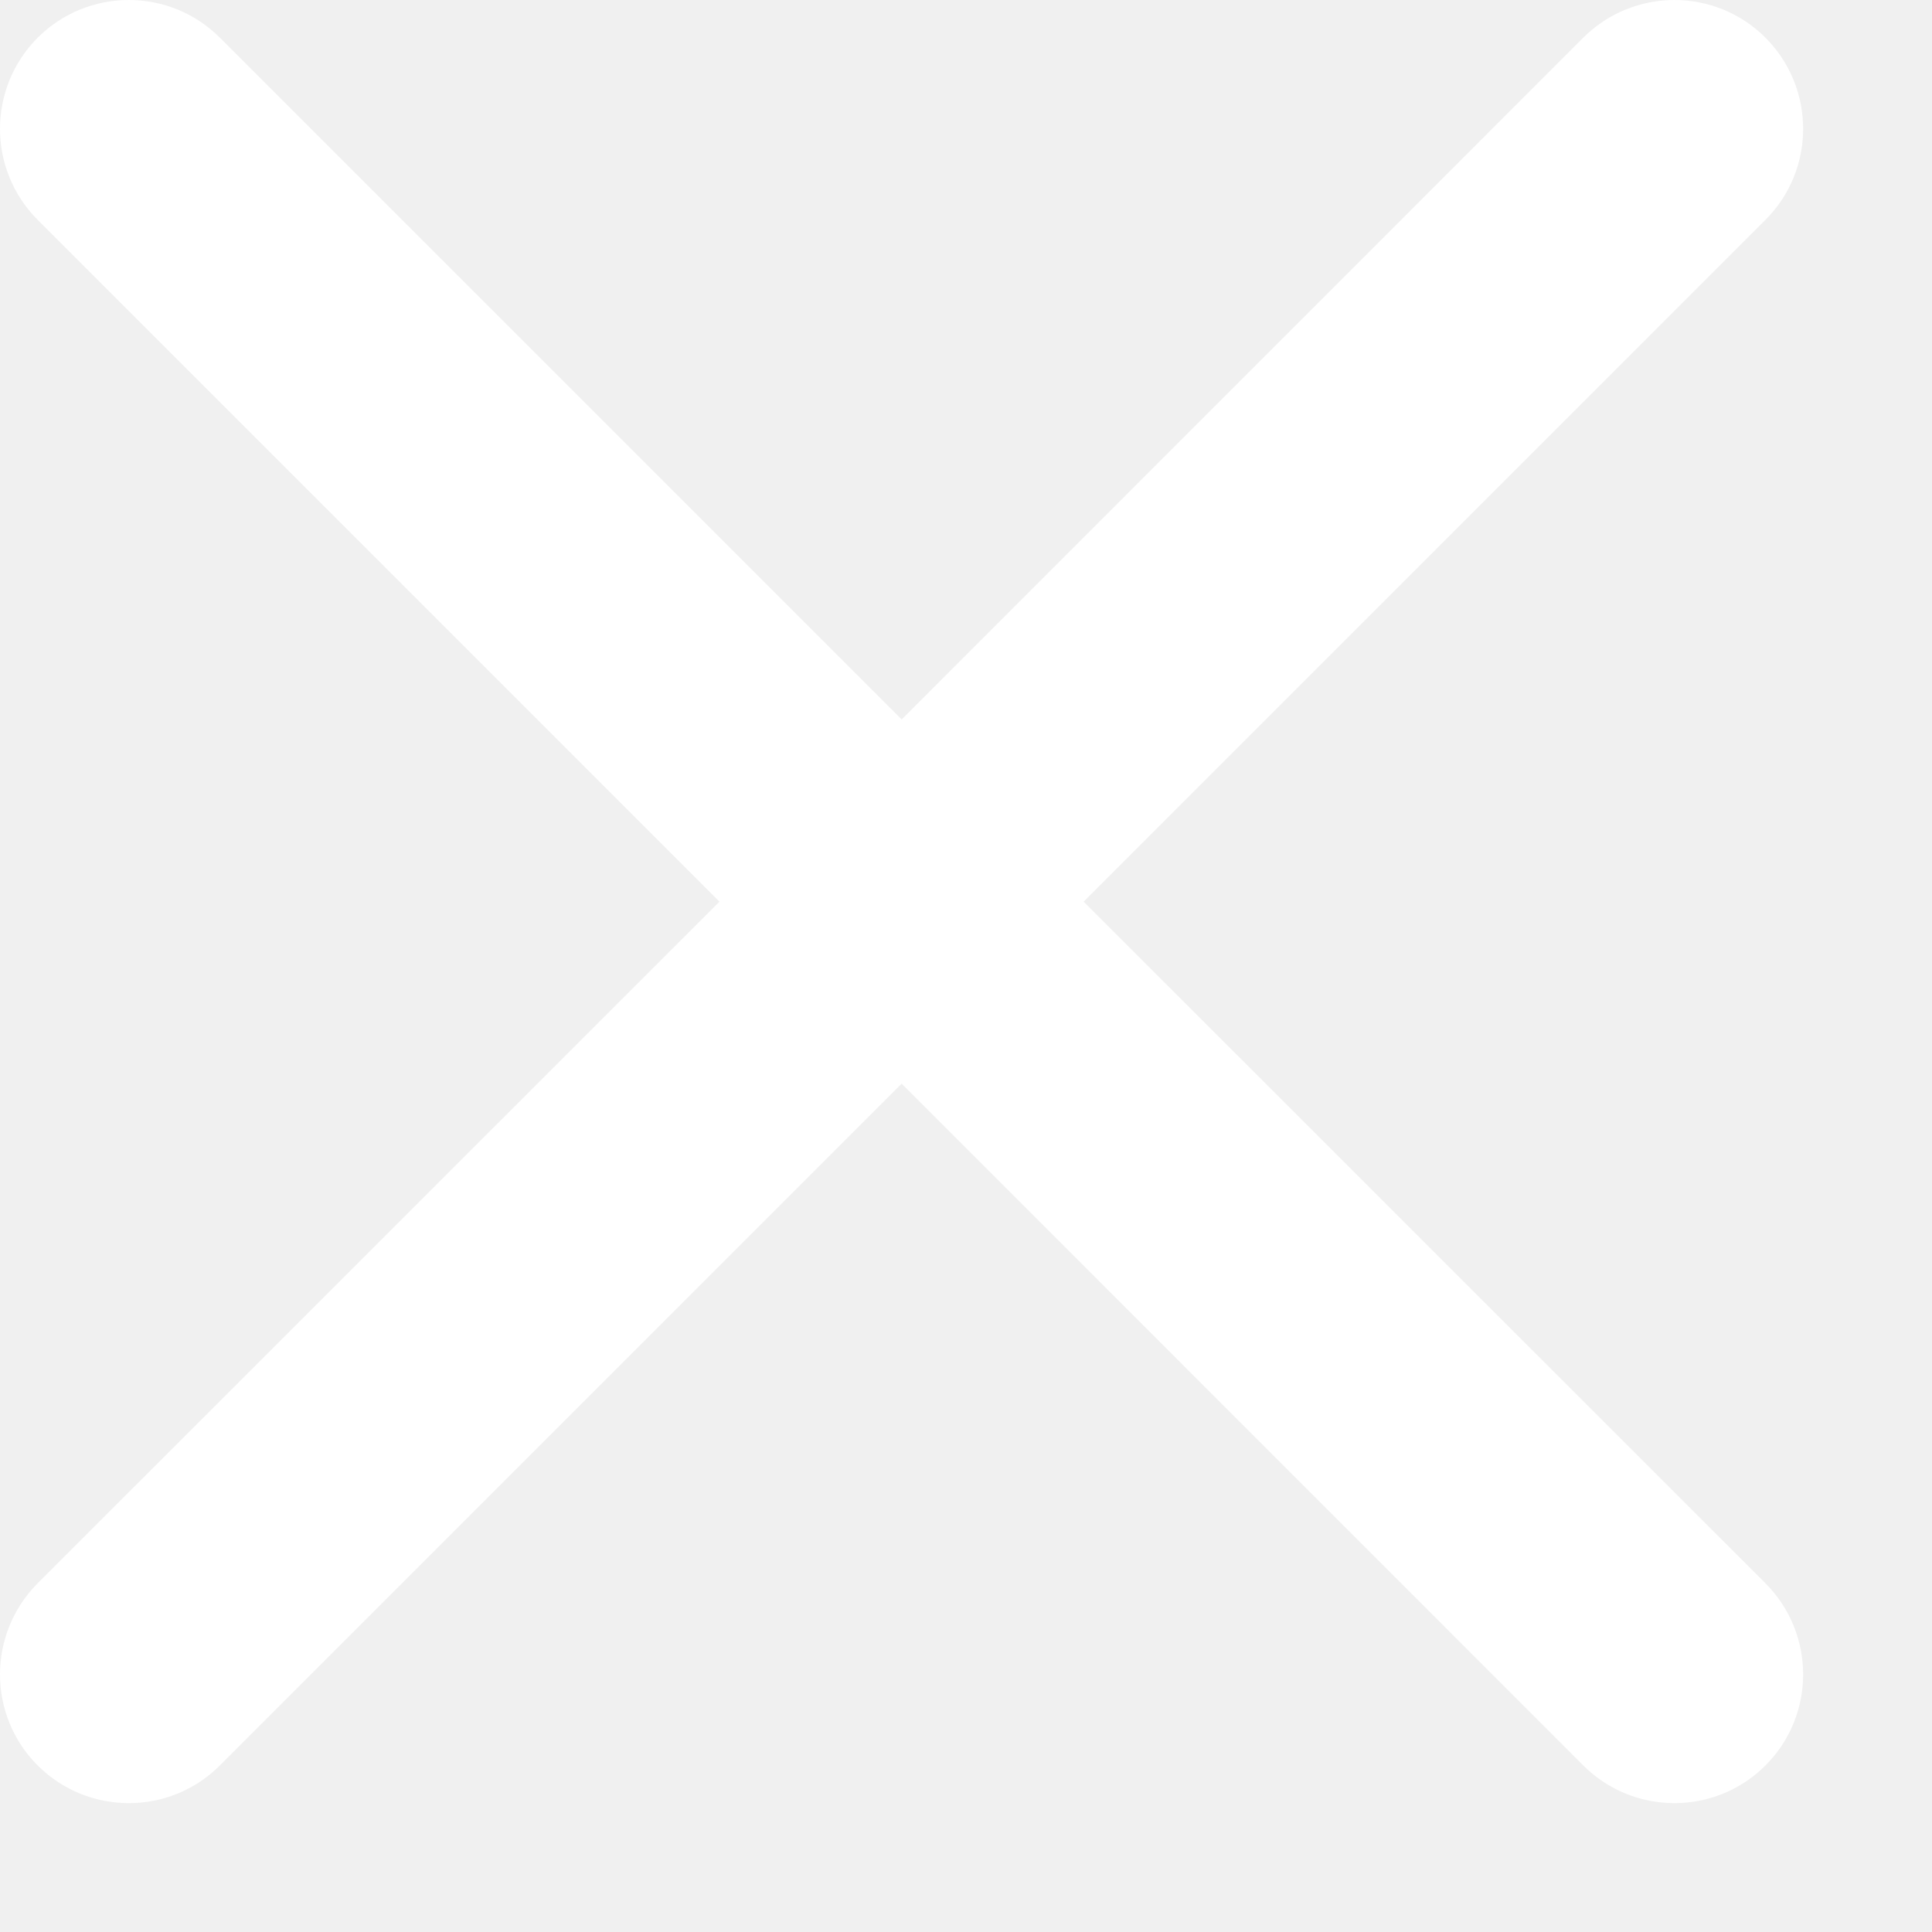
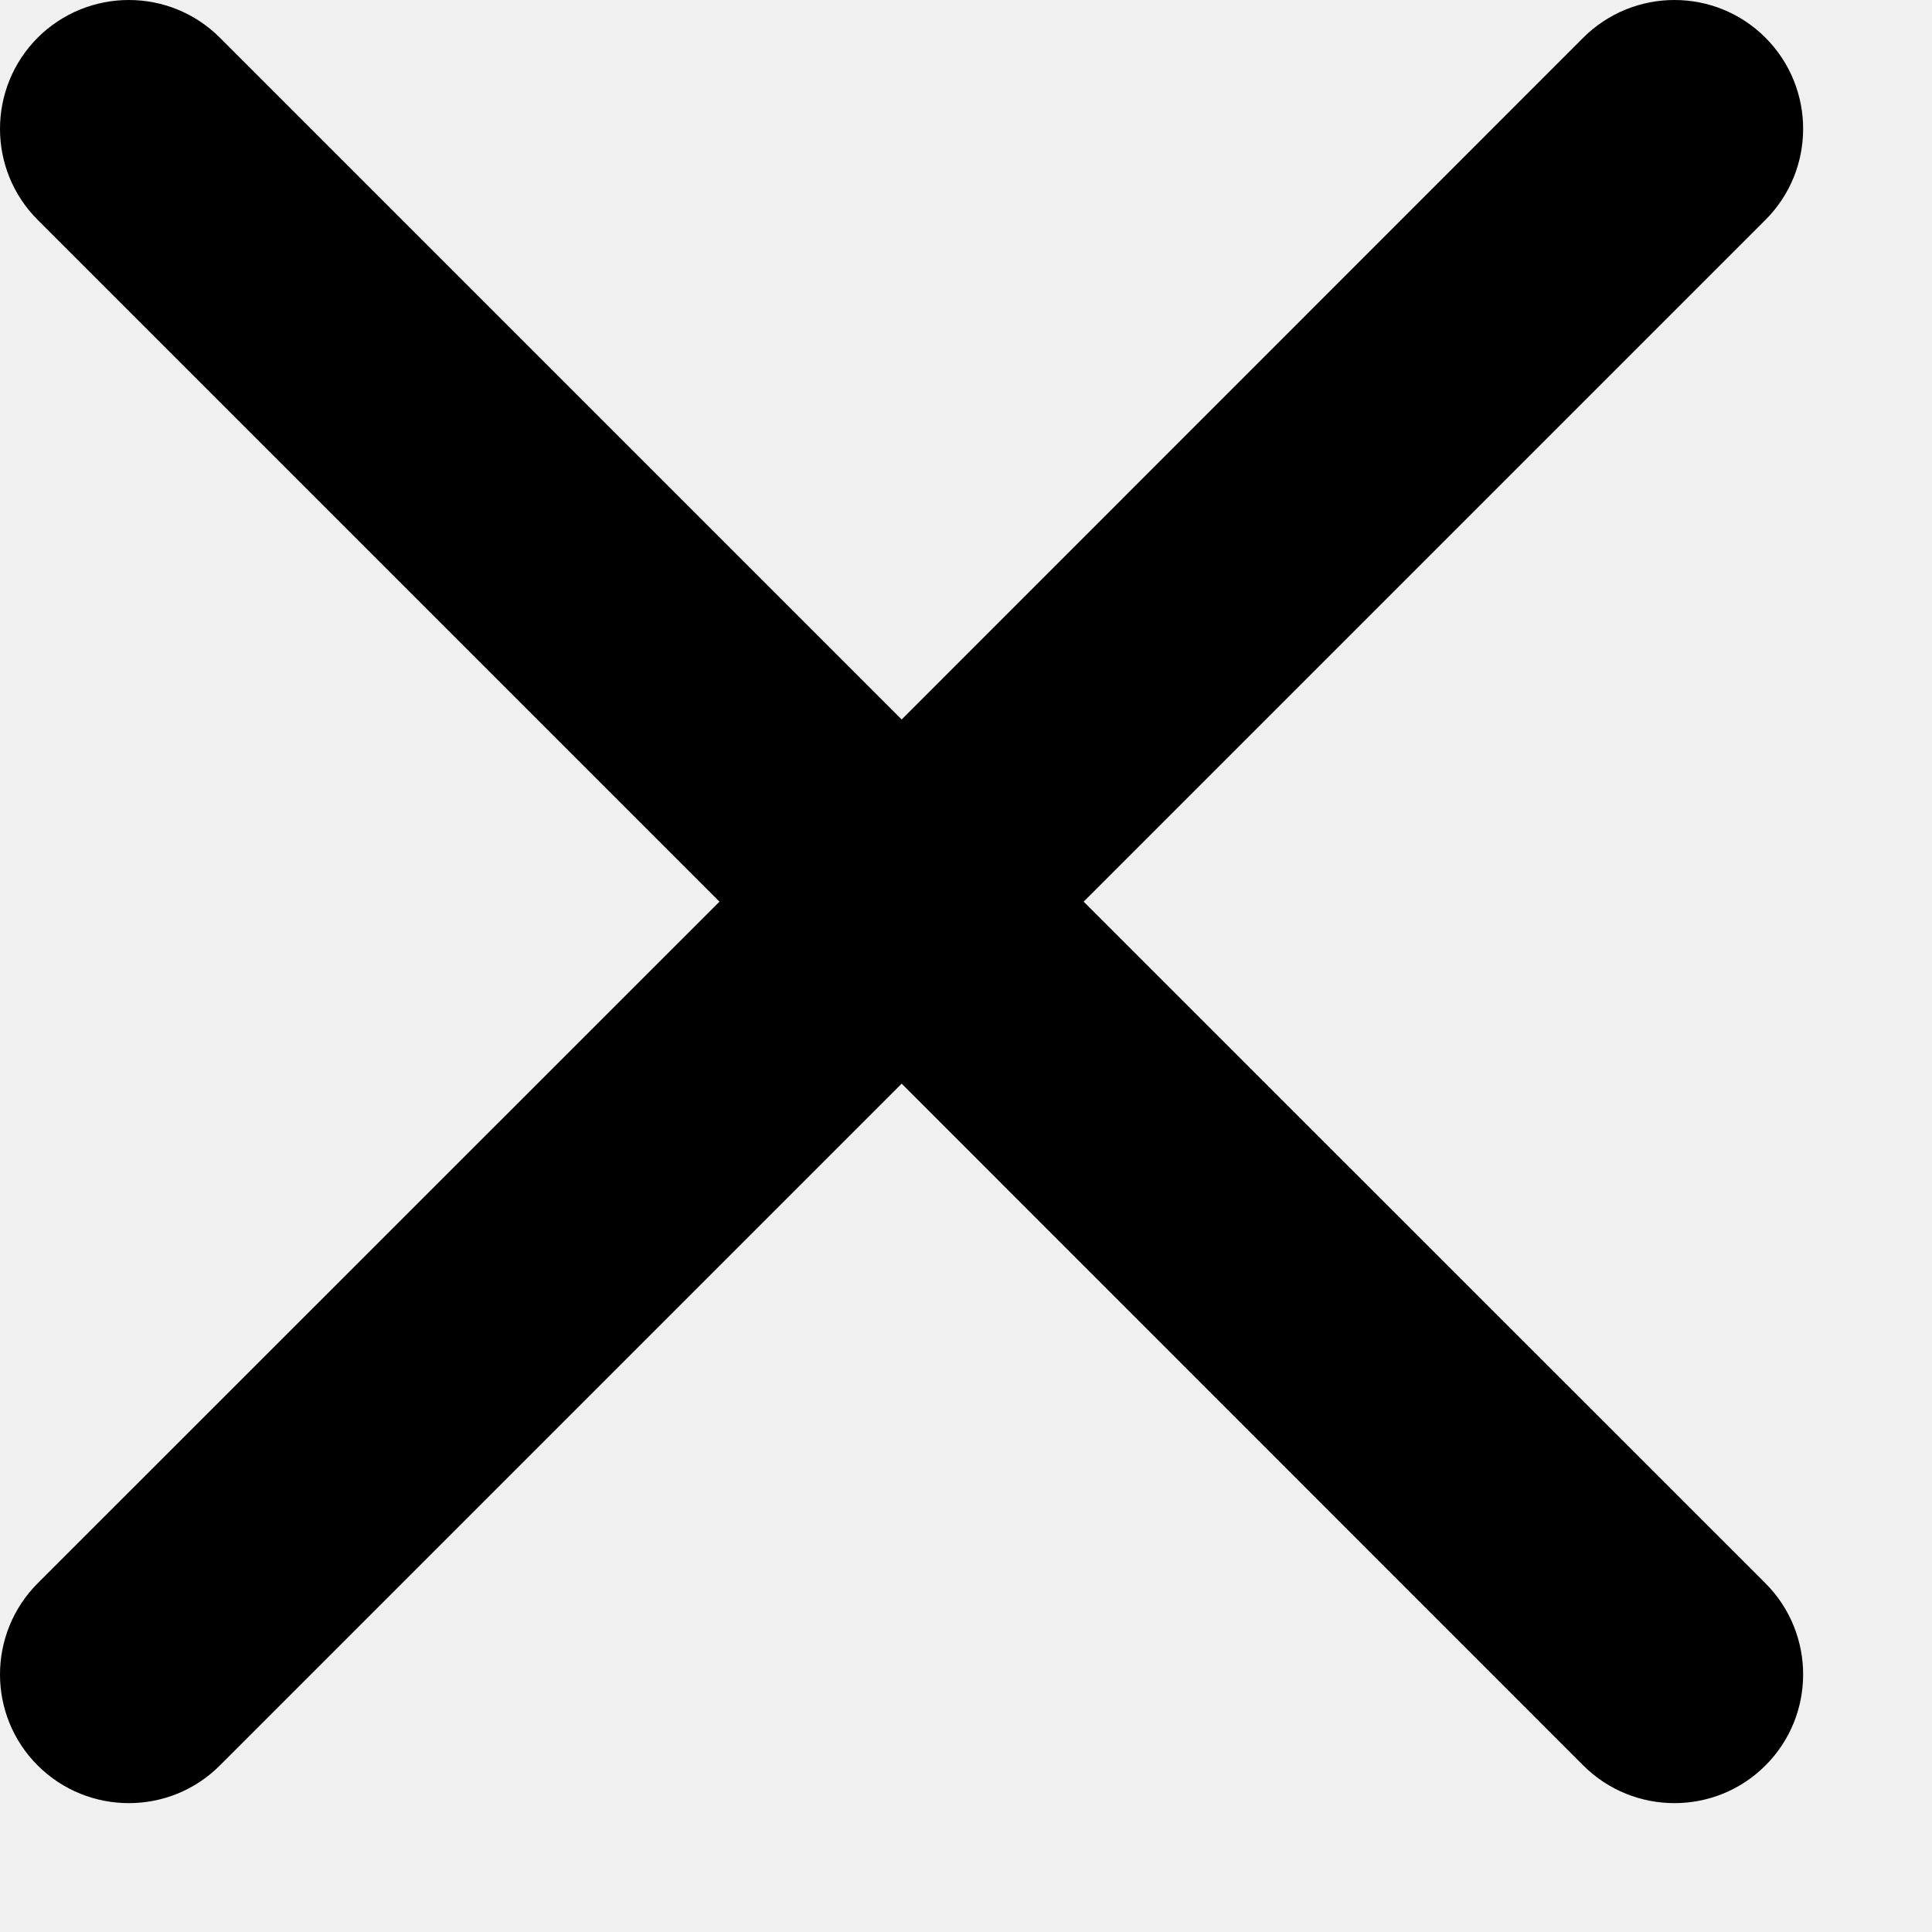
<svg xmlns="http://www.w3.org/2000/svg" viewBox="0 0 10 10" fill="none">
-   <path fill-rule="evenodd" clip-rule="evenodd" d="M3.724 4.667L0.195 1.138C-0.065 0.878 -0.065 0.456 0.195 0.195C0.456 -0.065 0.878 -0.065 1.138 0.195L4.667 3.724L8.195 0.195C8.456 -0.065 8.878 -0.065 9.138 0.195C9.398 0.456 9.398 0.878 9.138 1.138L5.609 4.667L9.138 8.195C9.398 8.456 9.398 8.878 9.138 9.138C8.878 9.398 8.456 9.398 8.195 9.138L4.667 5.609L1.138 9.138C0.878 9.398 0.456 9.398 0.195 9.138C-0.065 8.878 -0.065 8.456 0.195 8.195L3.724 4.667Z" fill="white" />
+   <path fill-rule="evenodd" clip-rule="evenodd" d="M3.724 4.667L0.195 1.138C-0.065 0.878 -0.065 0.456 0.195 0.195C0.456 -0.065 0.878 -0.065 1.138 0.195L4.667 3.724L8.195 0.195C8.456 -0.065 8.878 -0.065 9.138 0.195C9.398 0.456 9.398 0.878 9.138 1.138L5.609 4.667L9.138 8.195C9.398 8.456 9.398 8.878 9.138 9.138C8.878 9.398 8.456 9.398 8.195 9.138L4.667 5.609L1.138 9.138C0.878 9.398 0.456 9.398 0.195 9.138C-0.065 8.878 -0.065 8.456 0.195 8.195L3.724 4.667Z" fill="black" />
</svg>
